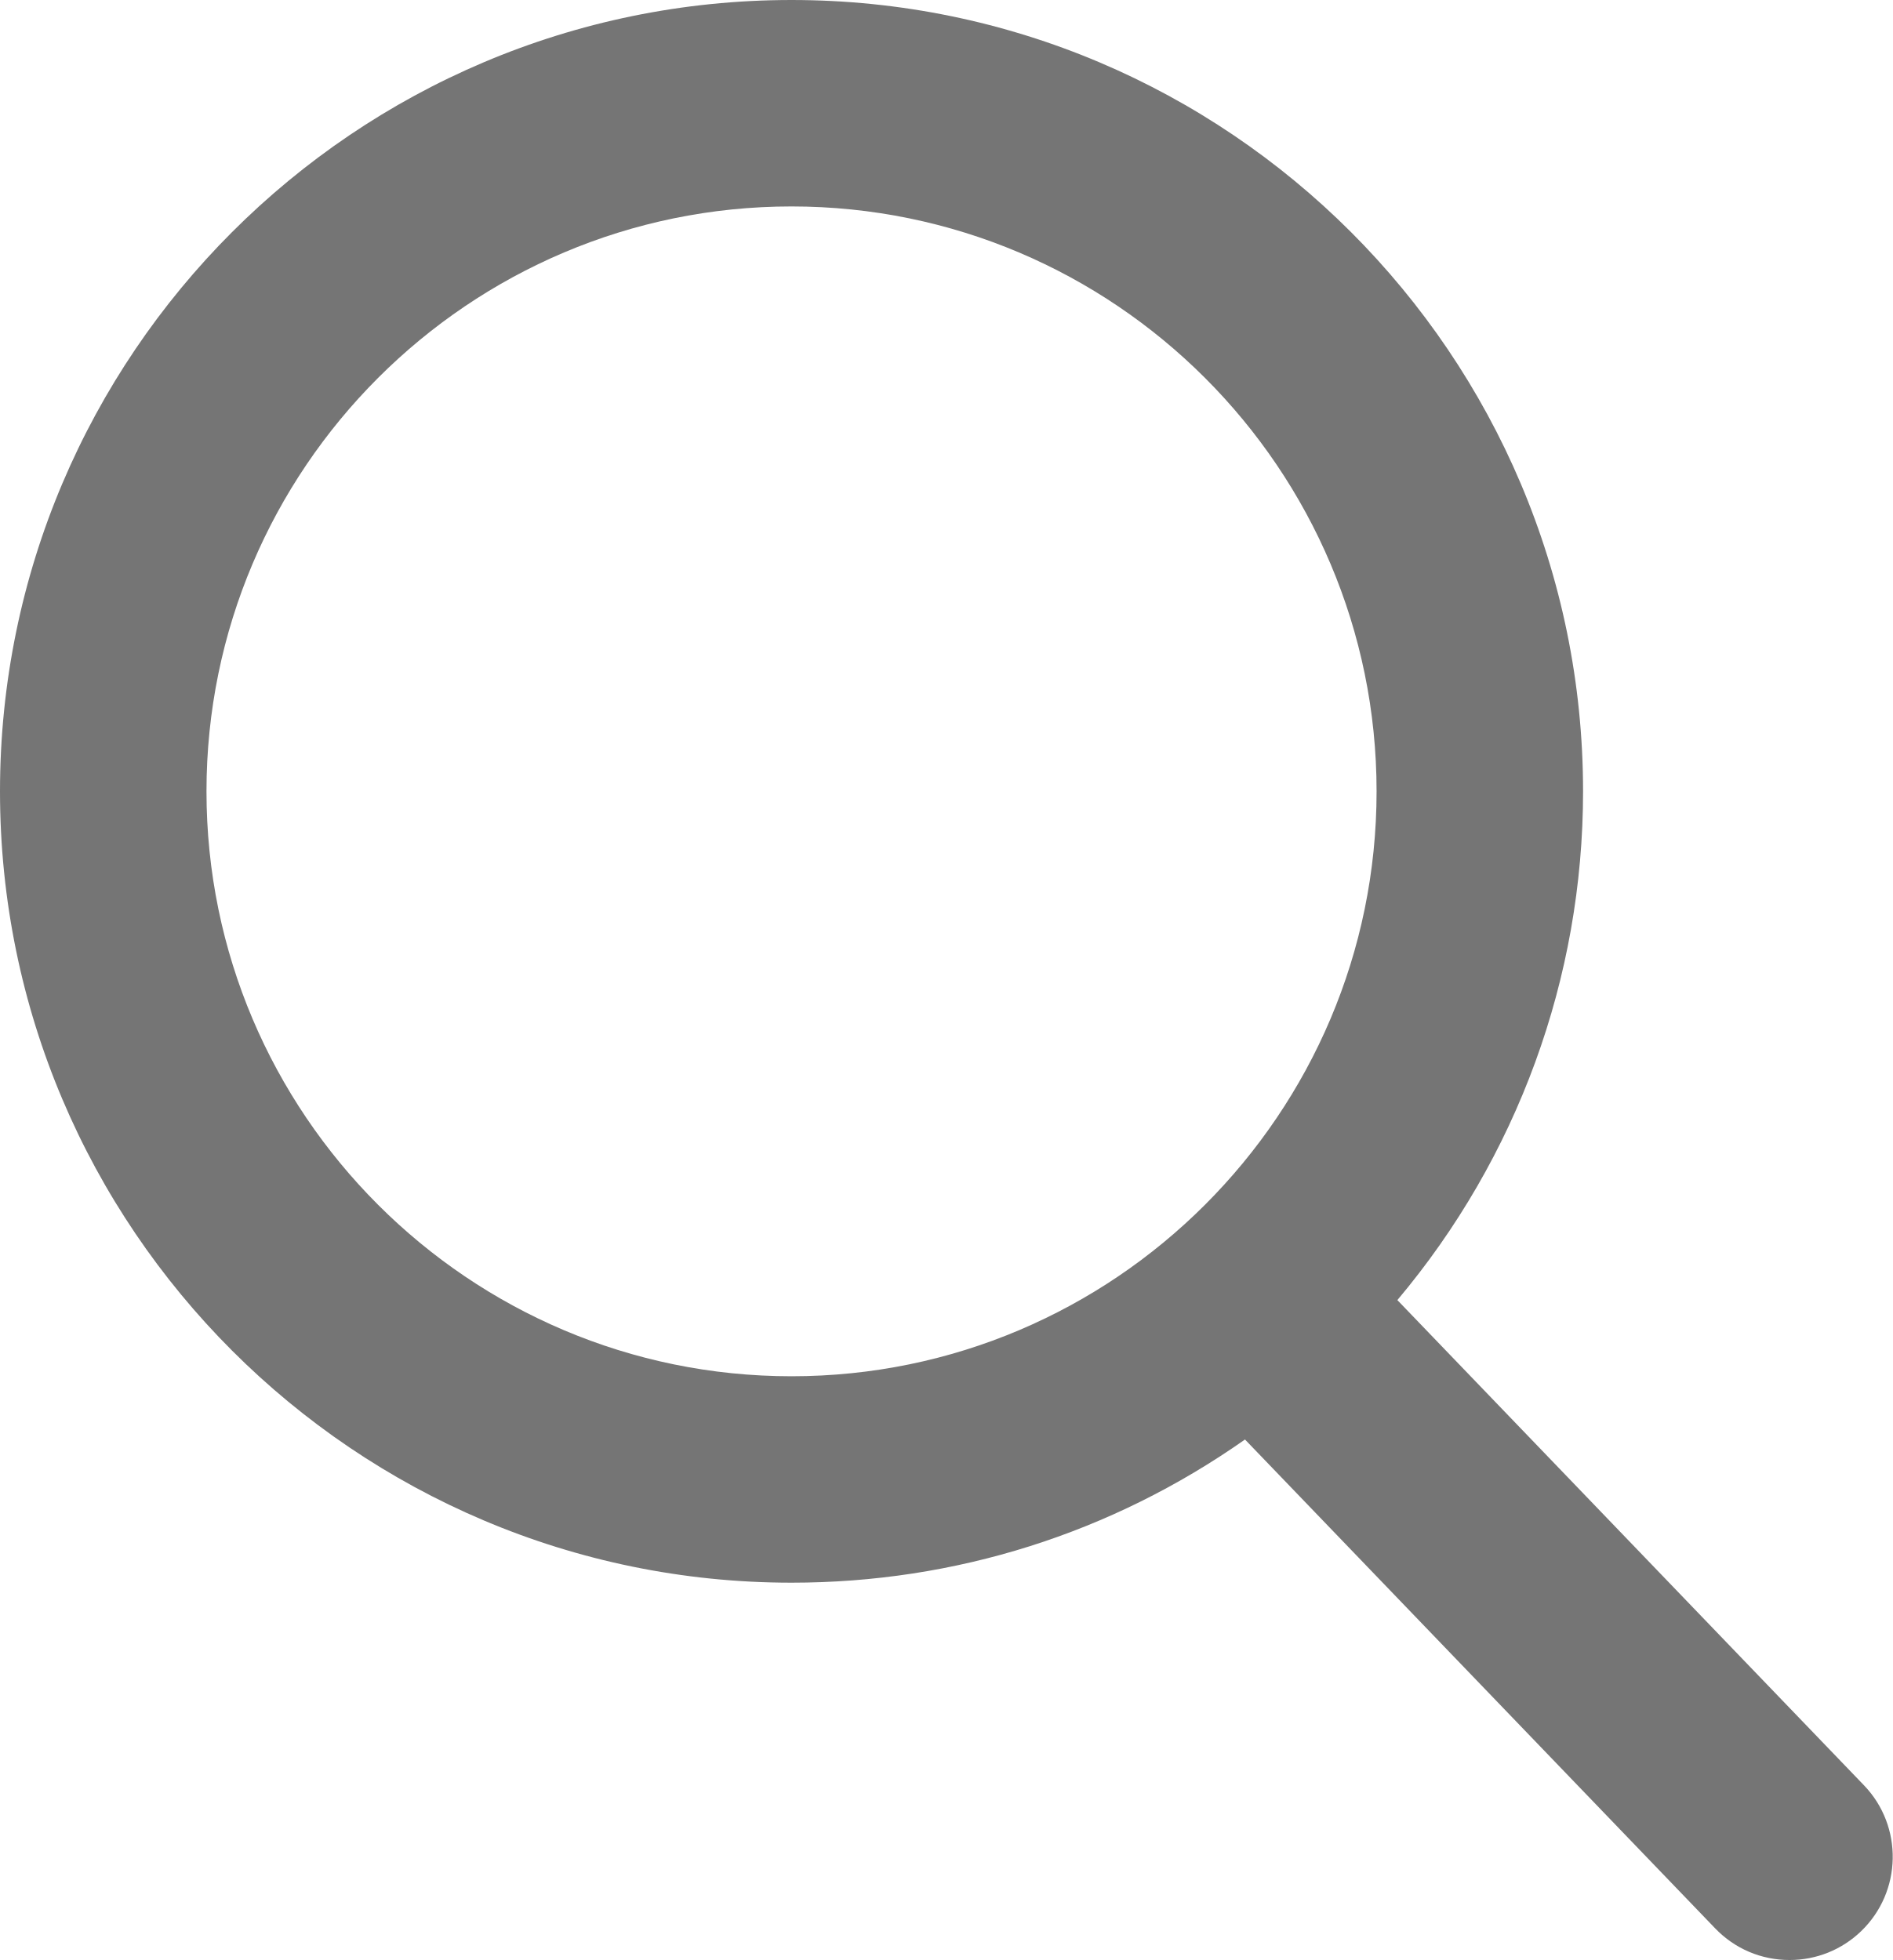
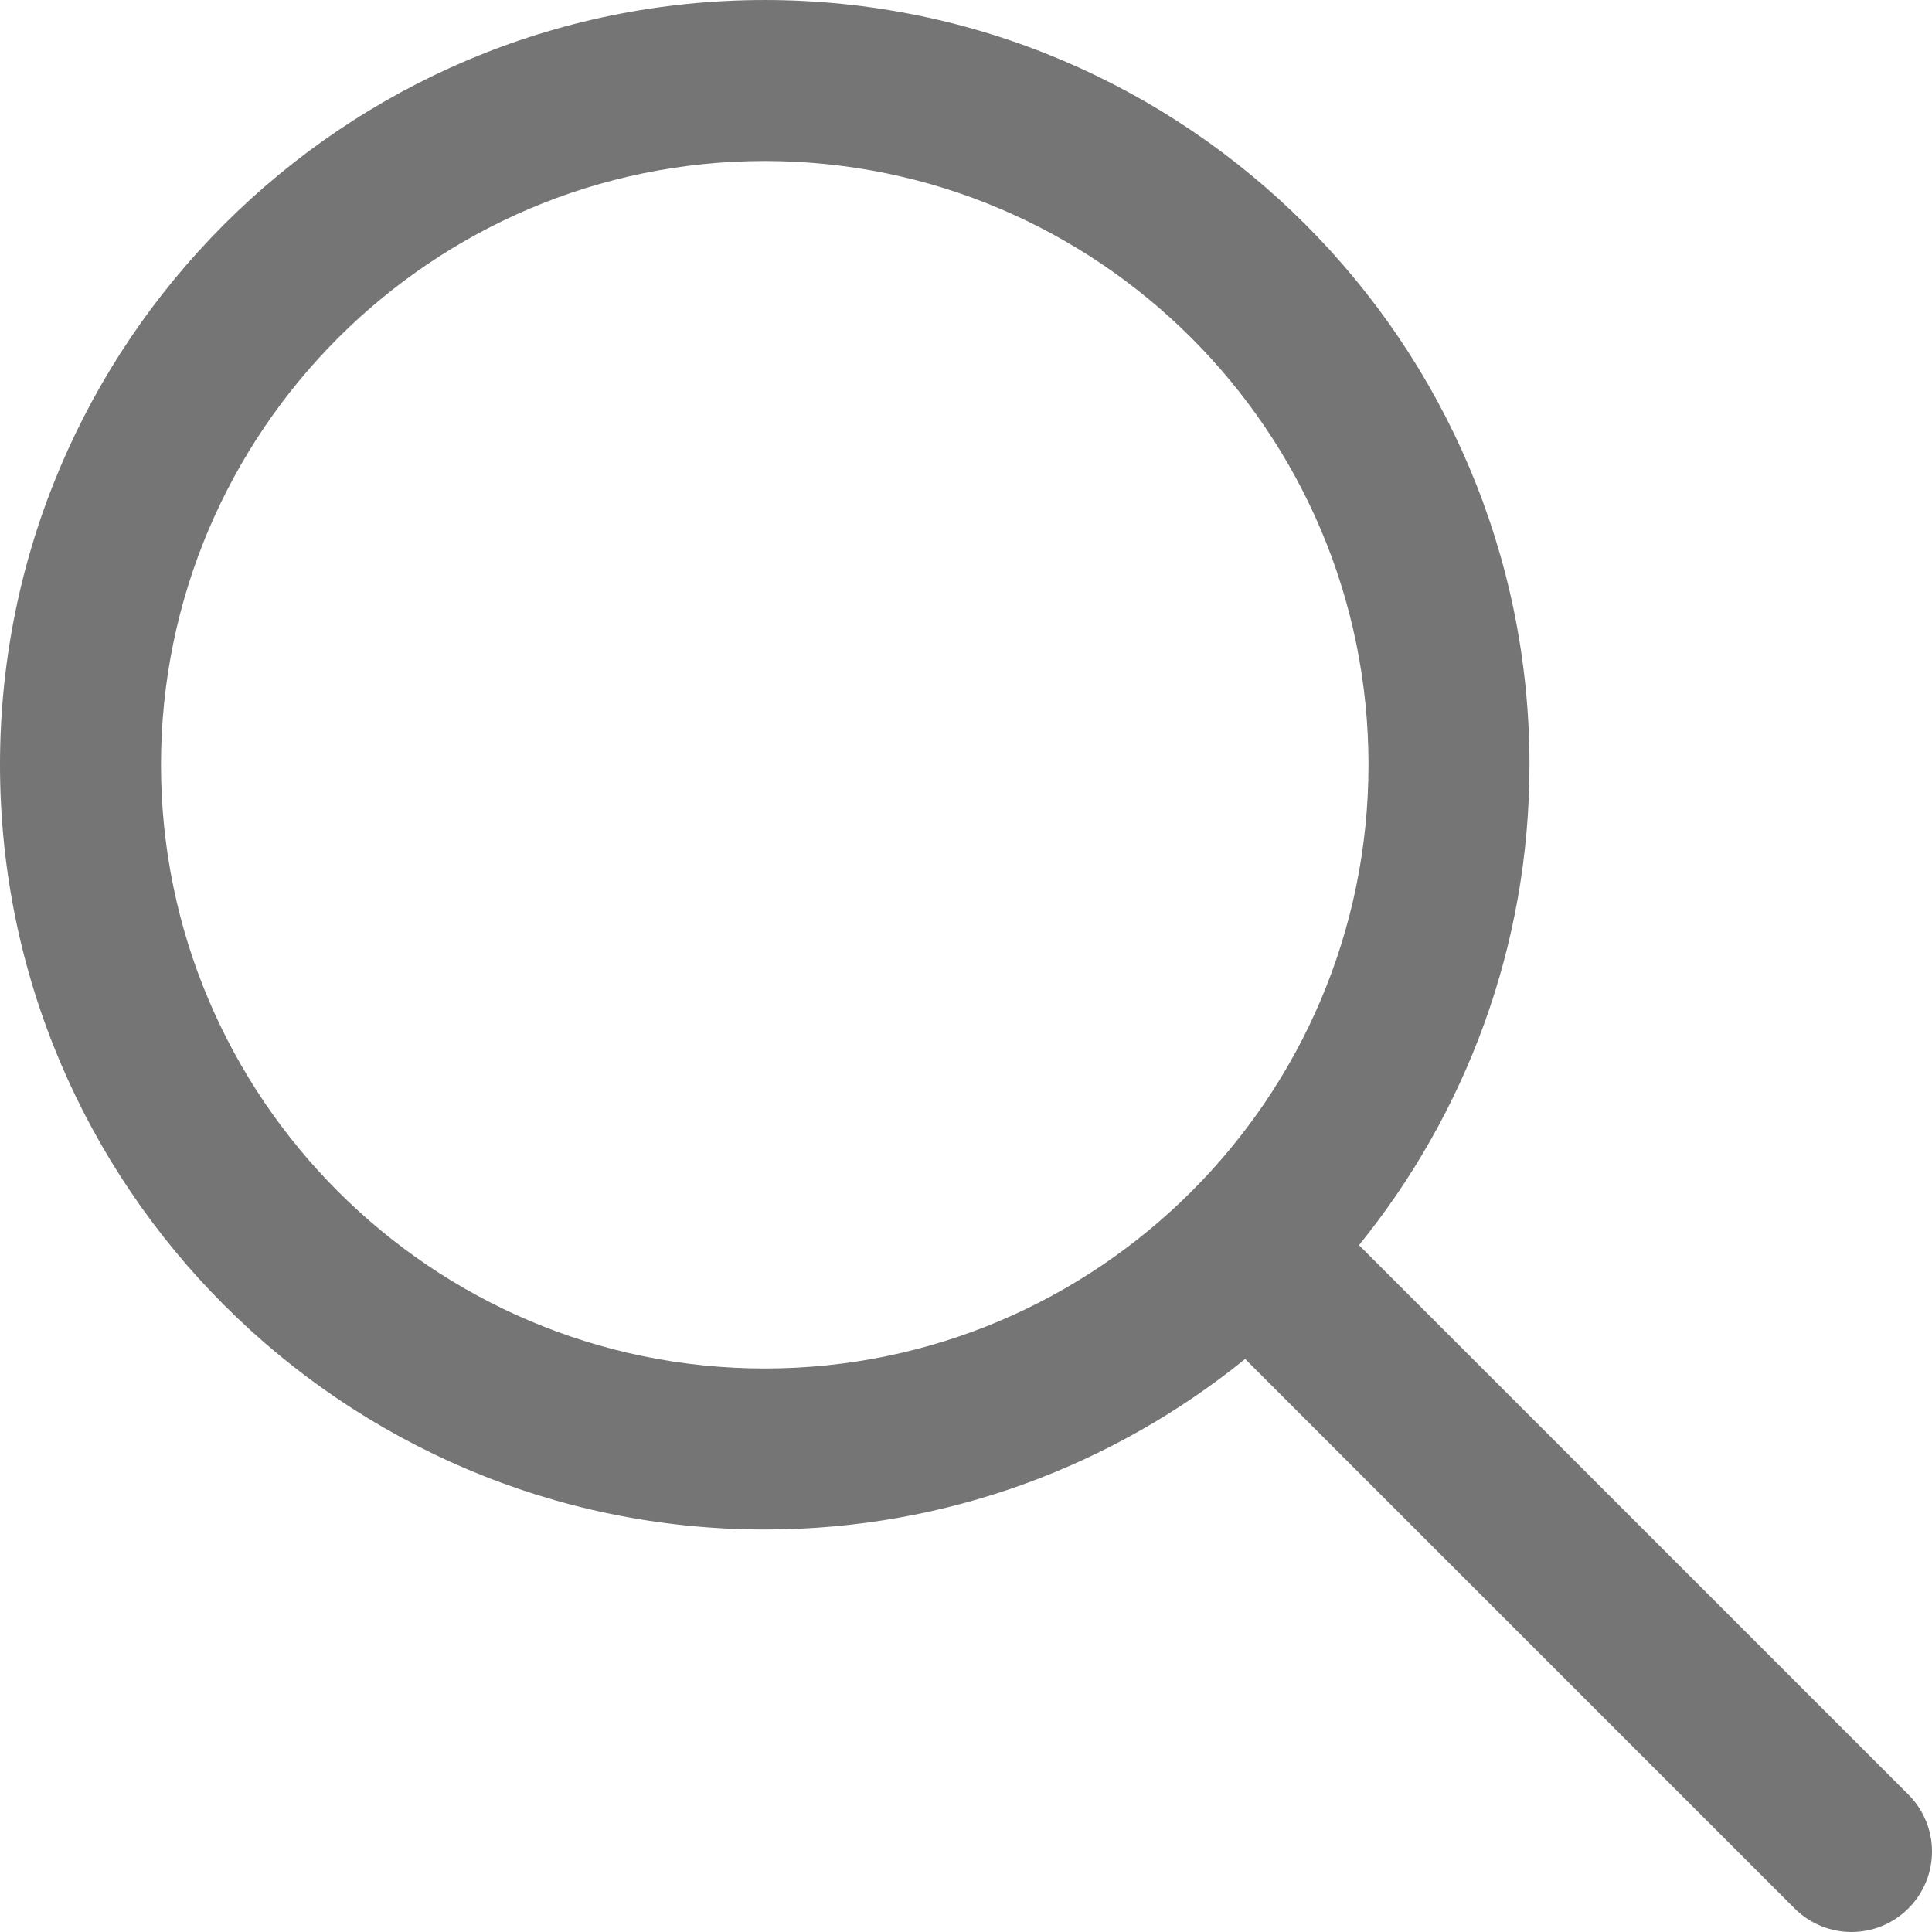
- <svg xmlns="http://www.w3.org/2000/svg" version="1.1" id="Capa_1" x="0px" y="0px" width="170px" height="176.082px" viewBox="0 0 170 176.082" enable-background="new 0 0 170 176.082" xml:space="preserve">
-   <path fill="#757575" d="M167.414,160.383l-41.906-43.586c10.774-12.81,16.679-28.926,16.679-45.704  C142.187,31.892,110.293,0,71.094,0C31.894,0,0,31.893,0,71.093c0,39.2,31.893,71.092,71.093,71.092  c14.716,0,28.74-4.438,40.729-12.863l42.228,43.916c1.765,1.835,4.139,2.845,6.683,2.845c2.407,0,4.692-0.918,6.427-2.587  C170.844,169.95,170.961,164.069,167.414,160.383z M71.092,18.546c28.976,0,52.549,23.571,52.549,52.547  c0,28.975-23.573,52.547-52.549,52.547c-28.974,0-52.546-23.572-52.546-52.547S42.118,18.546,71.092,18.546z" />
+ <svg xmlns="http://www.w3.org/2000/svg" version="1.1" width="512" height="512" x="0" y="0" viewBox="0 0 512.005 512.005" style="enable-background:new 0 0 512 512" xml:space="preserve">
+   <g>
+     <g>
+       <g>
+         <path d="M505.749,475.587l-145.6-145.6c28.203-34.837,45.184-79.104,45.184-127.317c0-111.744-90.923-202.667-202.667-202.667    S0,90.925,0,202.669s90.923,202.667,202.667,202.667c48.213,0,92.48-16.981,127.317-45.184l145.6,145.6    c4.16,4.16,9.621,6.251,15.083,6.251s10.923-2.091,15.083-6.251C514.091,497.411,514.091,483.928,505.749,475.587z     M202.667,362.669c-88.235,0-160-71.765-160-160s71.765-160,160-160s160,71.765,160,160S290.901,362.669,202.667,362.669z" fill="#757575" data-original="#000000" style="" />
+       </g>
+     </g>
+     <g>
+ </g>
+     <g>
+ </g>
+     <g>
+ </g>
+     <g>
+ </g>
+     <g>
+ </g>
+     <g>
+ </g>
+     <g>
+ </g>
+     <g>
+ </g>
+     <g>
+ </g>
+     <g>
+ </g>
+     <g>
+ </g>
+     <g>
+ </g>
+     <g>
+ </g>
+     <g>
+ </g>
+     <g>
+ </g>
+   </g>
</svg>
